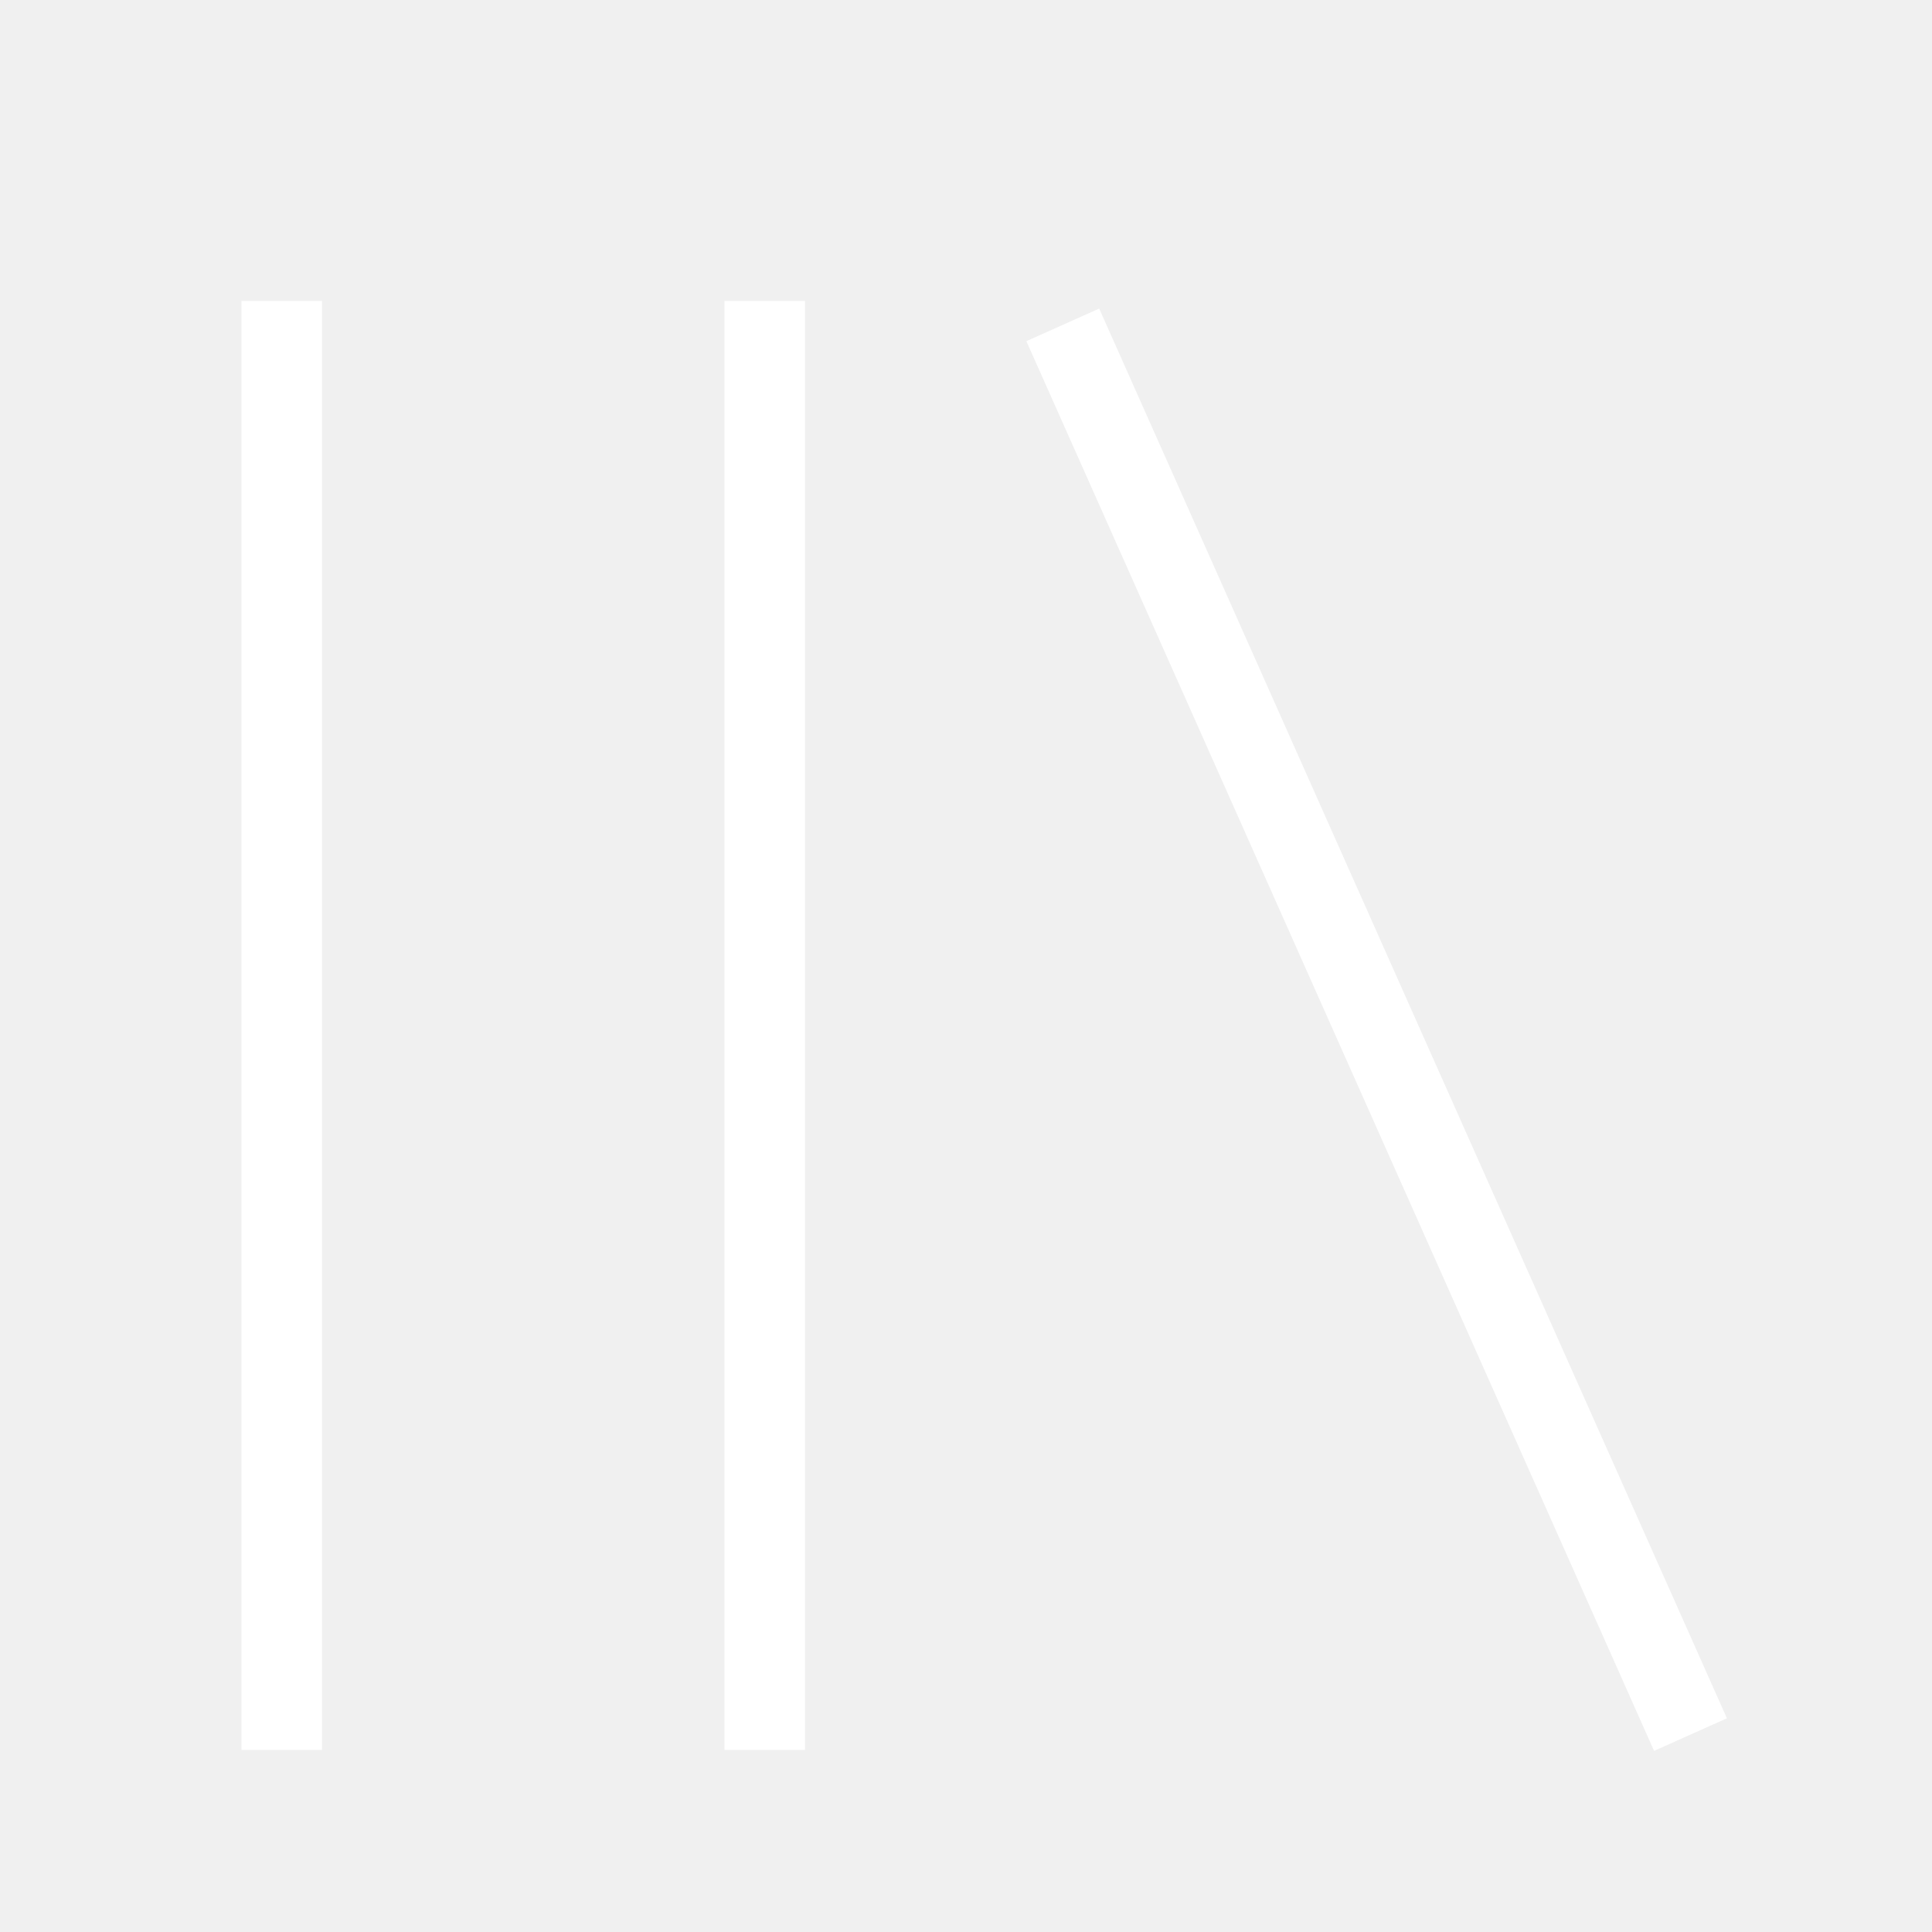
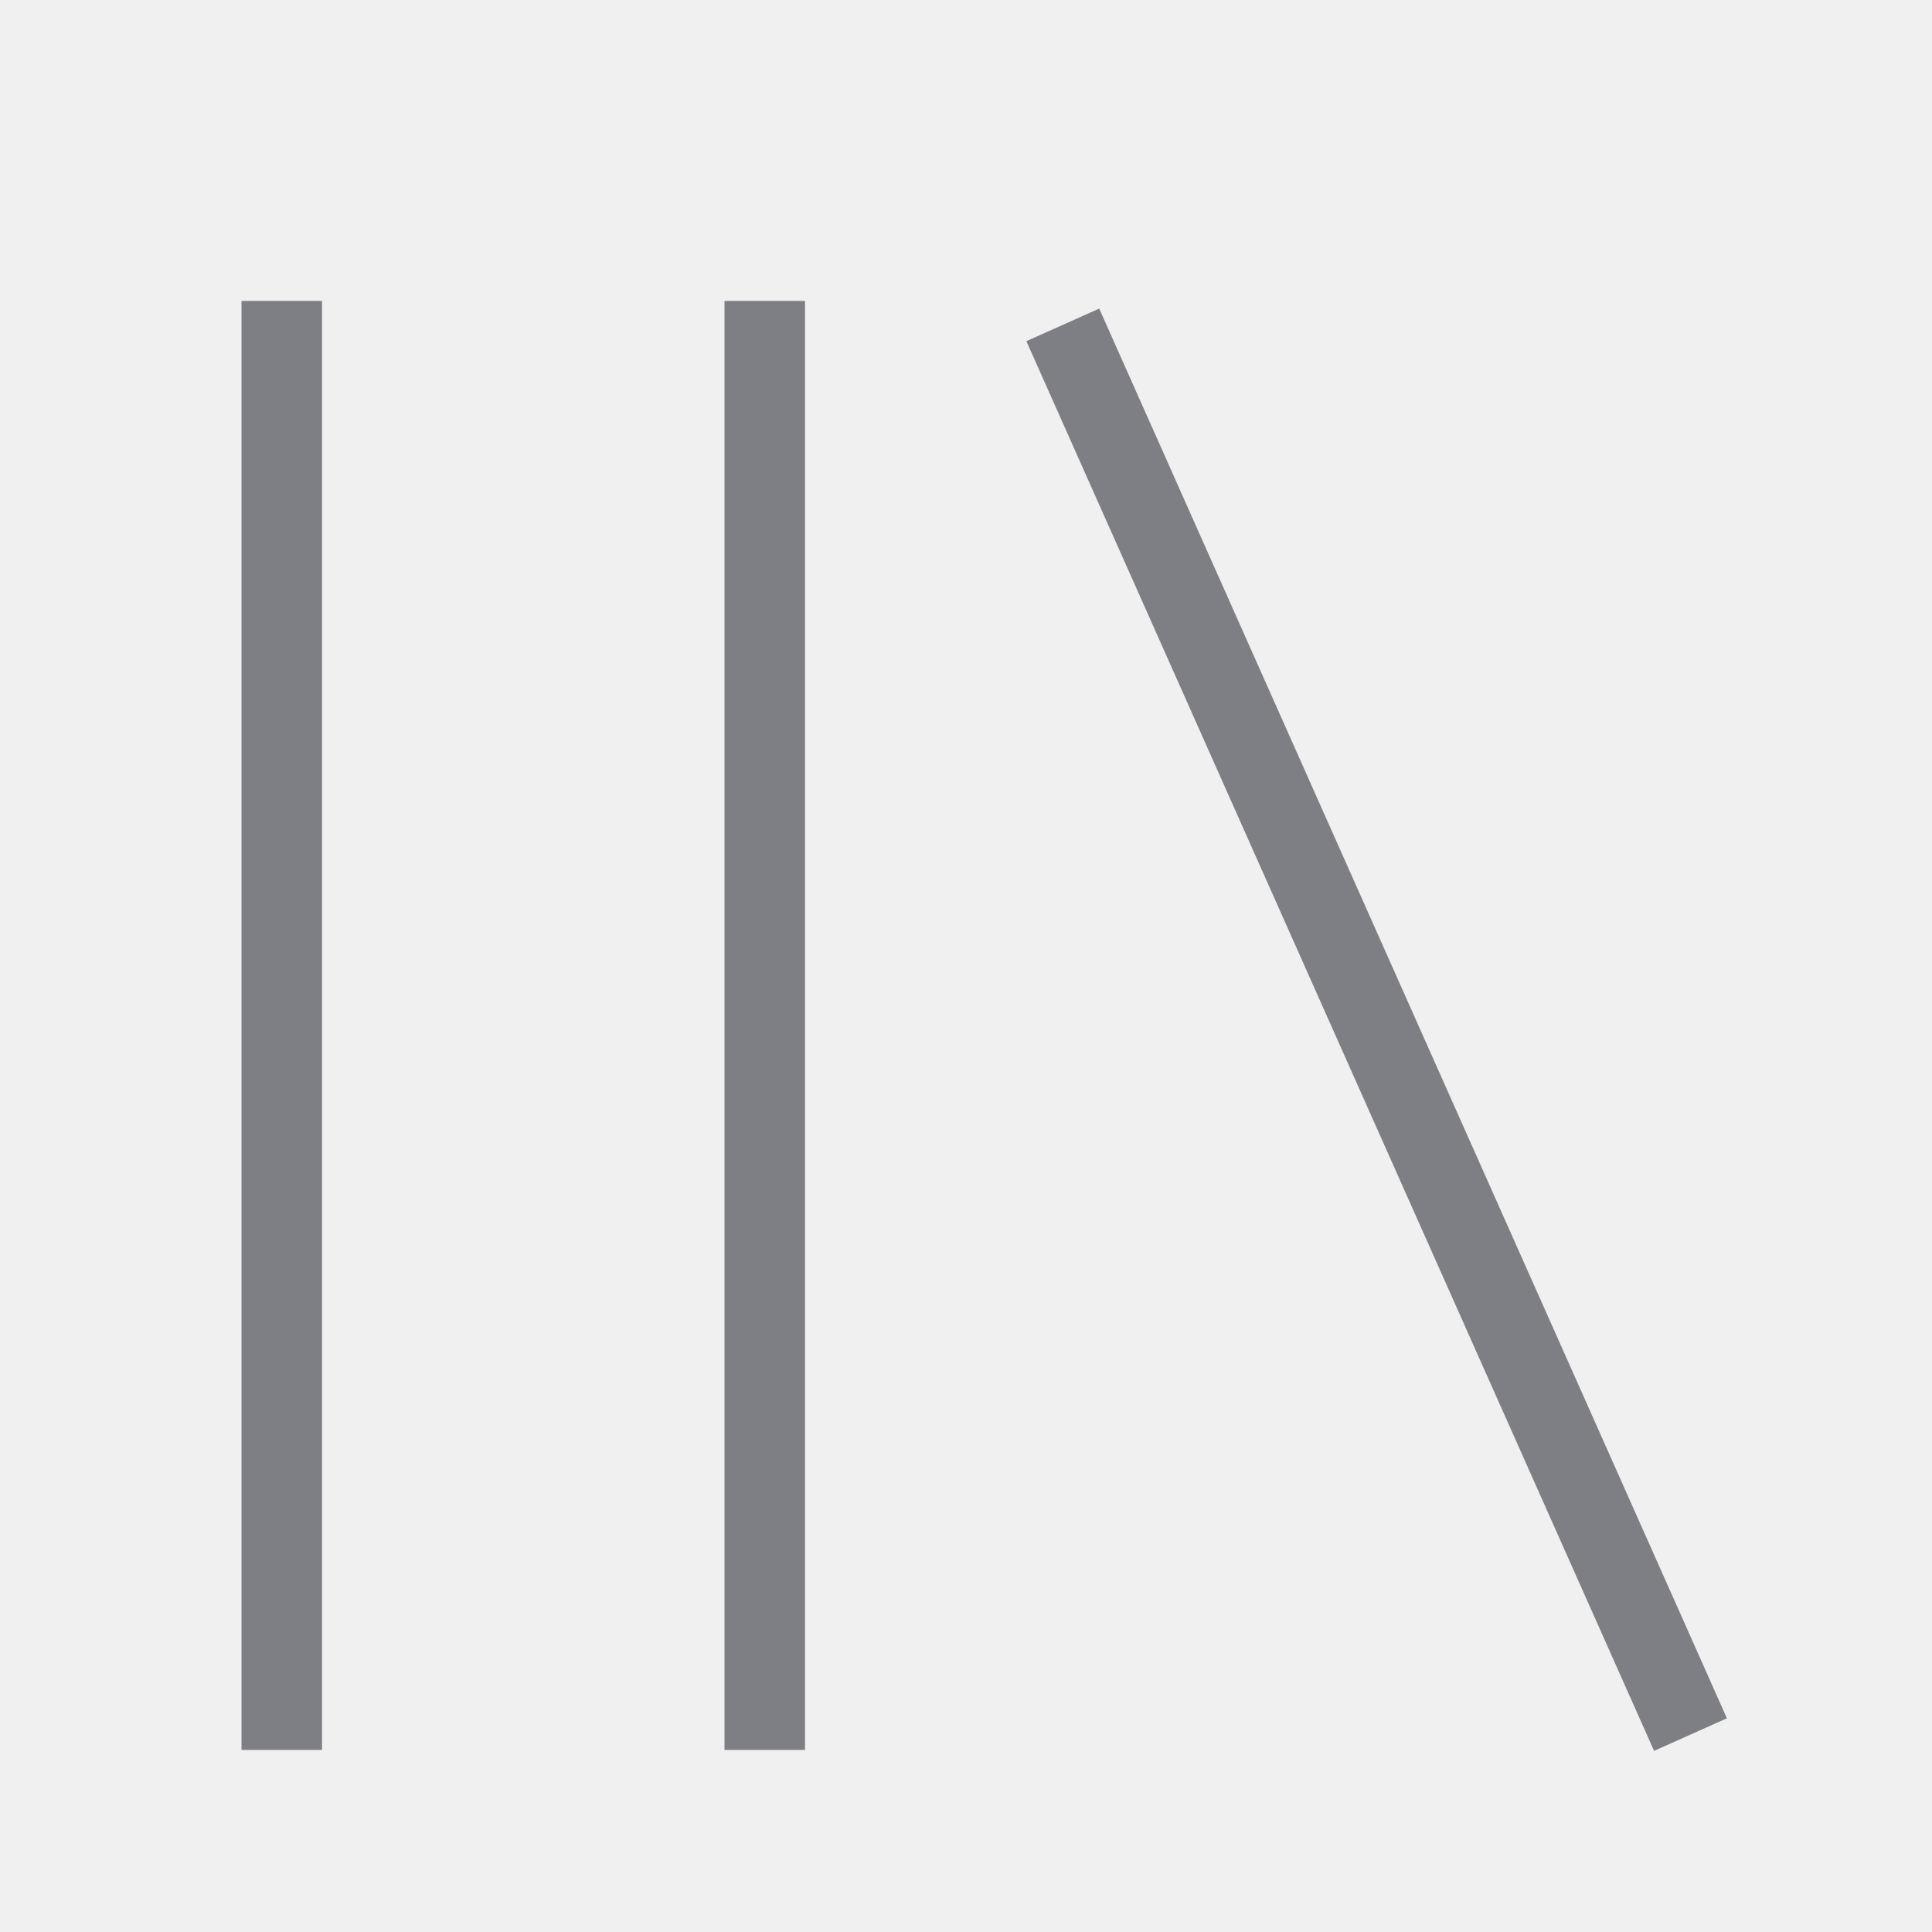
<svg xmlns="http://www.w3.org/2000/svg" viewBox="0 0 512 512">
-   <path d="M291.301 81.778l166.349 373.587-19.301 8.635-166.349-373.587zM64 463.746v-384h21.334v384h-21.334zM192 463.746v-384h21.334v384h-21.334z" fill="#ffffff" />
+   <path d="M291.301 81.778l166.349 373.587-19.301 8.635-166.349-373.587zM64 463.746v-384h21.334v384h-21.334zM192 463.746v-384h21.334v384h-21.334z" fill="#7D7F84" />
</svg>
